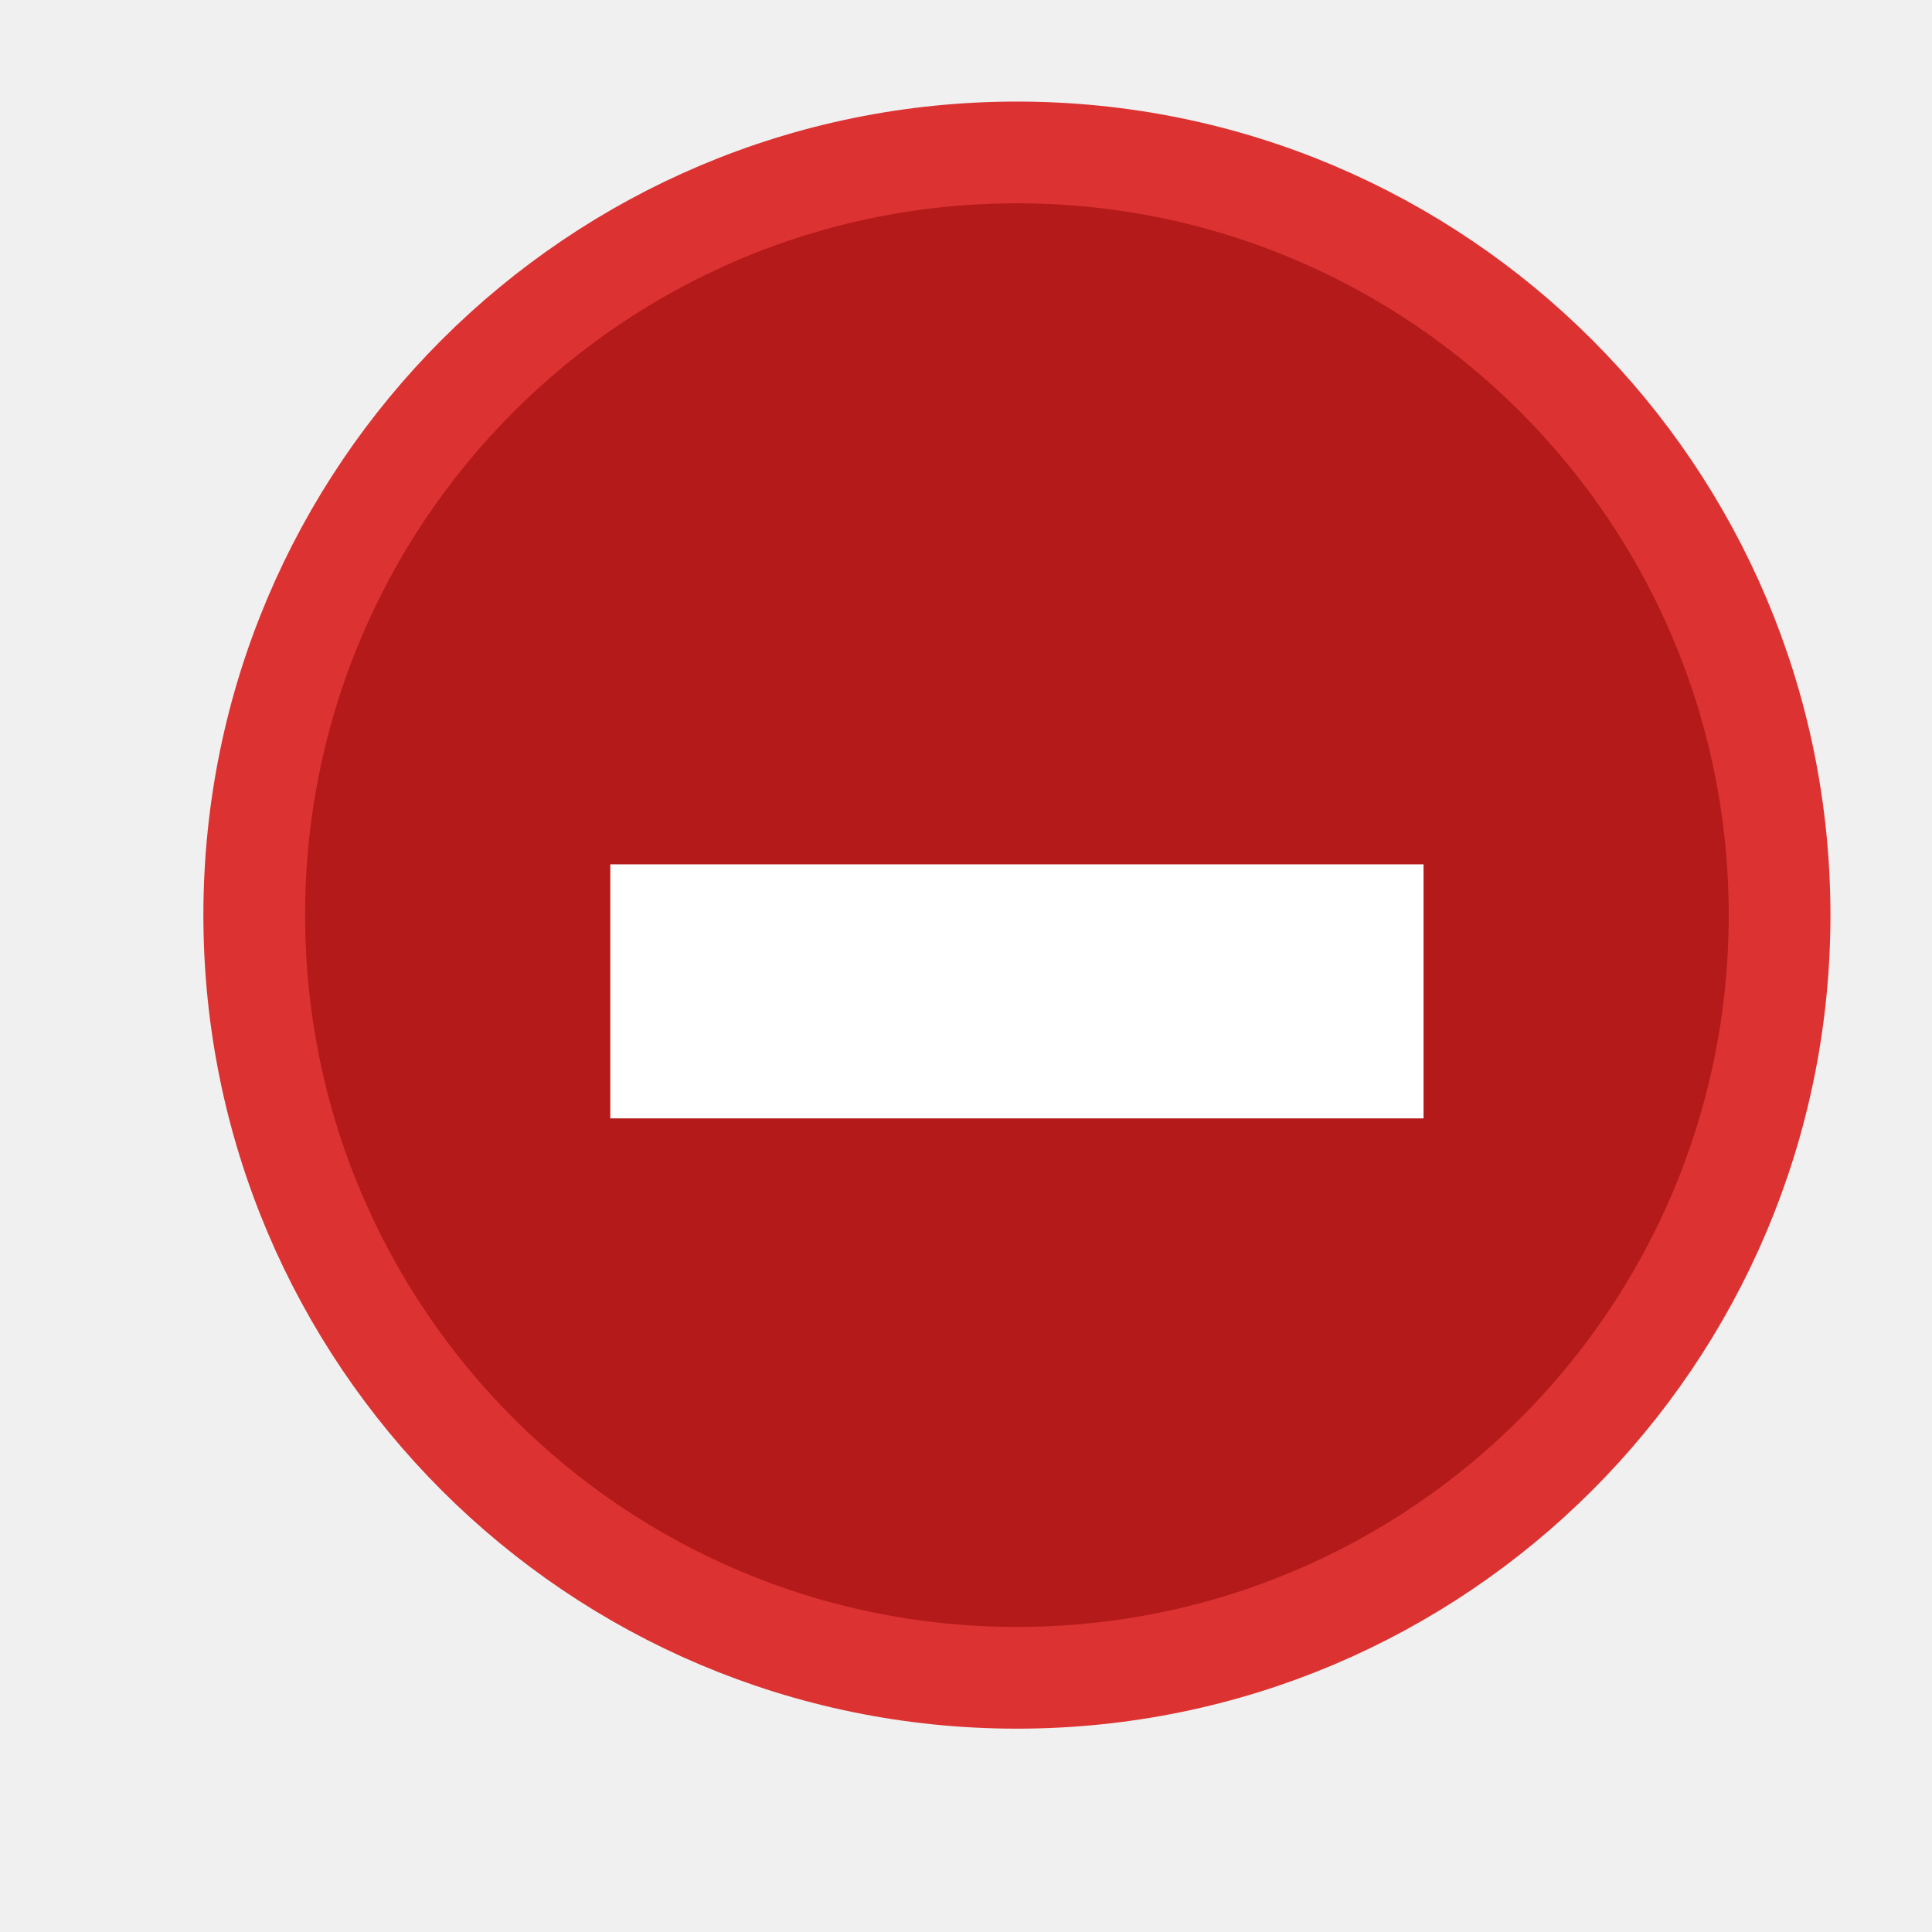
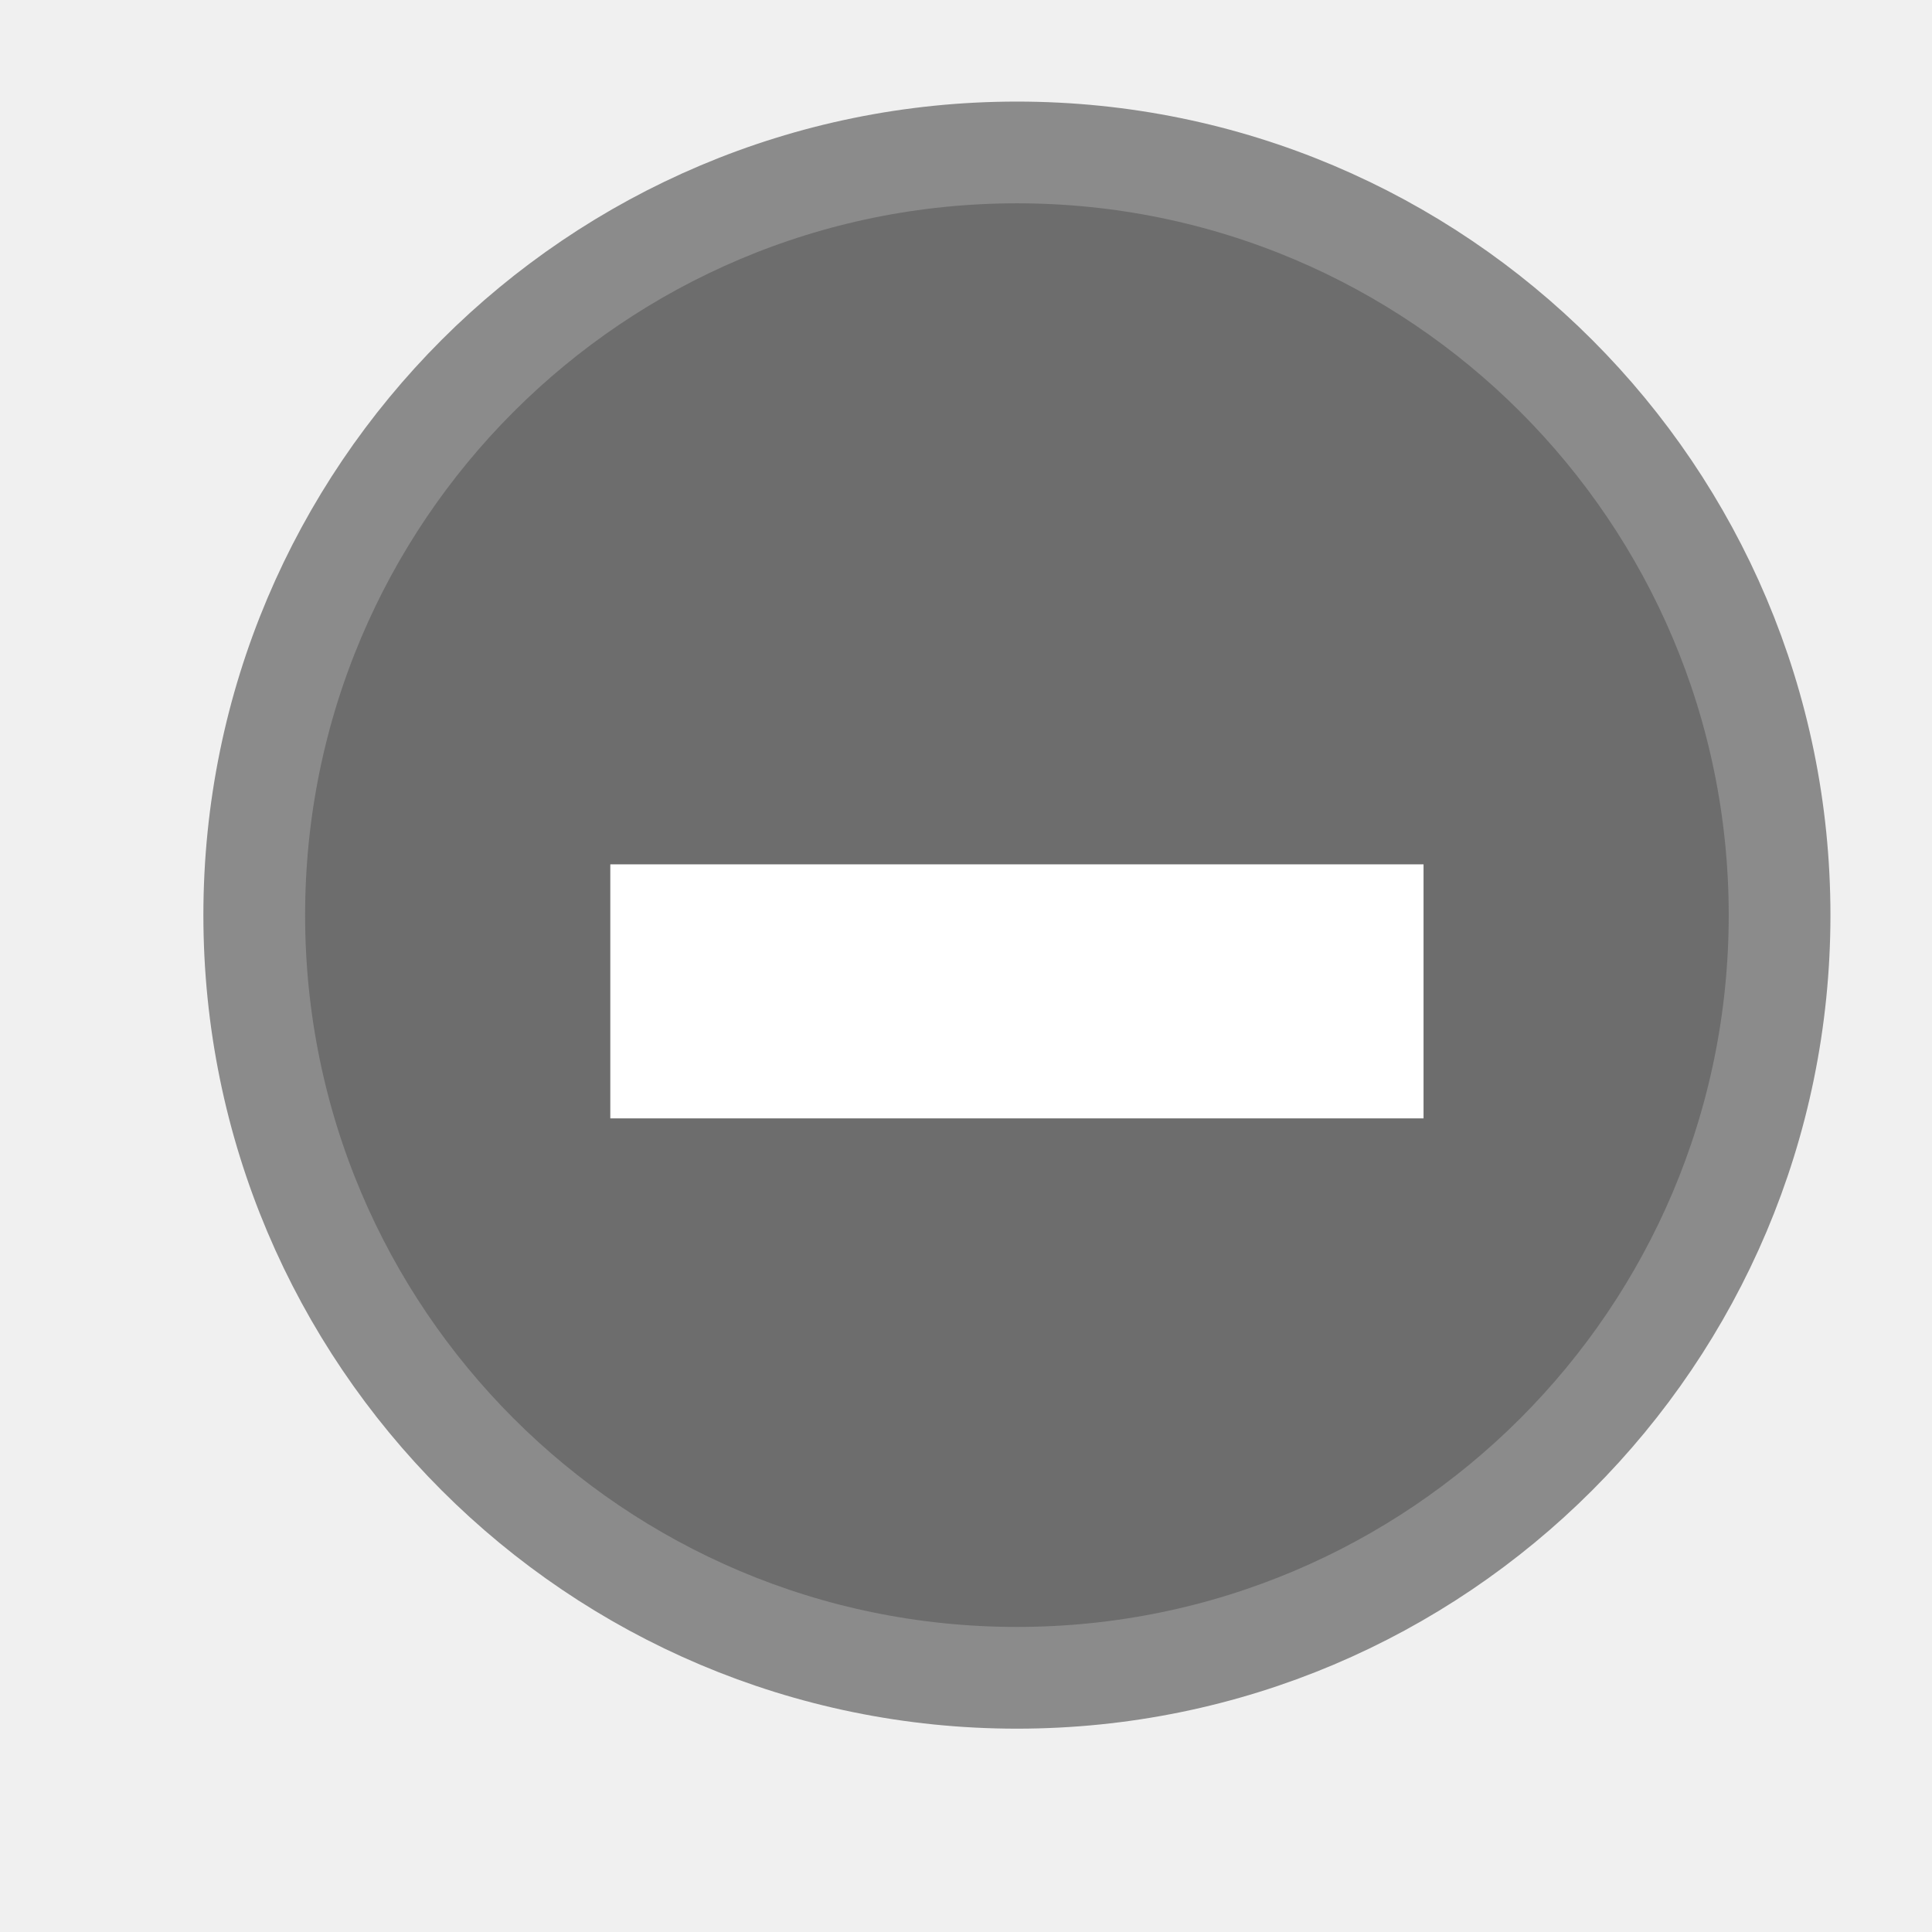
- <svg xmlns="http://www.w3.org/2000/svg" width="19" height="19" viewBox="0 0 5.027 5.027" version="1.1" id="svg8">
+ <svg xmlns="http://www.w3.org/2000/svg" id="svg8" version="1.1" viewBox="0 0 5.027 5.027" height="19" width="19">
  <defs id="defs2" />
-   <g id="layer1" transform="matrix(0.8021109,0,0,0.8021264,0.5235831,-233.728)">
-     <circle style="opacity:1;fill:#b41a1a;fill-opacity:1;stroke:#dc3232;stroke-width:0.33;stroke-linecap:round;stroke-linejoin:miter;stroke-miterlimit:4;stroke-dasharray:none;stroke-opacity:1;paint-order:markers fill stroke" id="path815" cx="2.646" cy="294.354" r="2.474" />
+   <g transform="matrix(0.8021109,0,0,0.8021264,0.5235831,-233.728)" id="layer1">
+     <circle r="2.474" cy="294.354" cx="2.646" id="path815" style="opacity:1;fill:#6d6d6d;fill-opacity:1;stroke:#8b8b8b;stroke-width:0.33;stroke-linecap:round;stroke-linejoin:miter;stroke-miterlimit:4;stroke-dasharray:none;stroke-opacity:1;paint-order:markers fill stroke" />
  </g>
-   <path id="rect1265" d="M 1.588,2.249 H 3.704 V 2.91 H 1.588 Z" style="opacity:1;fill:#ffffff;fill-opacity:1;stroke:none;stroke-width:0.17;stroke-linecap:round;stroke-linejoin:miter;stroke-miterlimit:4;stroke-dasharray:none;stroke-opacity:1;paint-order:markers fill stroke" />
+   <path style="opacity:1;fill:#ffffff;fill-opacity:1;stroke:none;stroke-width:0.17;stroke-linecap:round;stroke-linejoin:miter;stroke-miterlimit:4;stroke-dasharray:none;stroke-opacity:1;paint-order:markers fill stroke" d="M 1.588,2.249 H 3.704 V 2.91 H 1.588 Z" id="rect1265" />
</svg>
